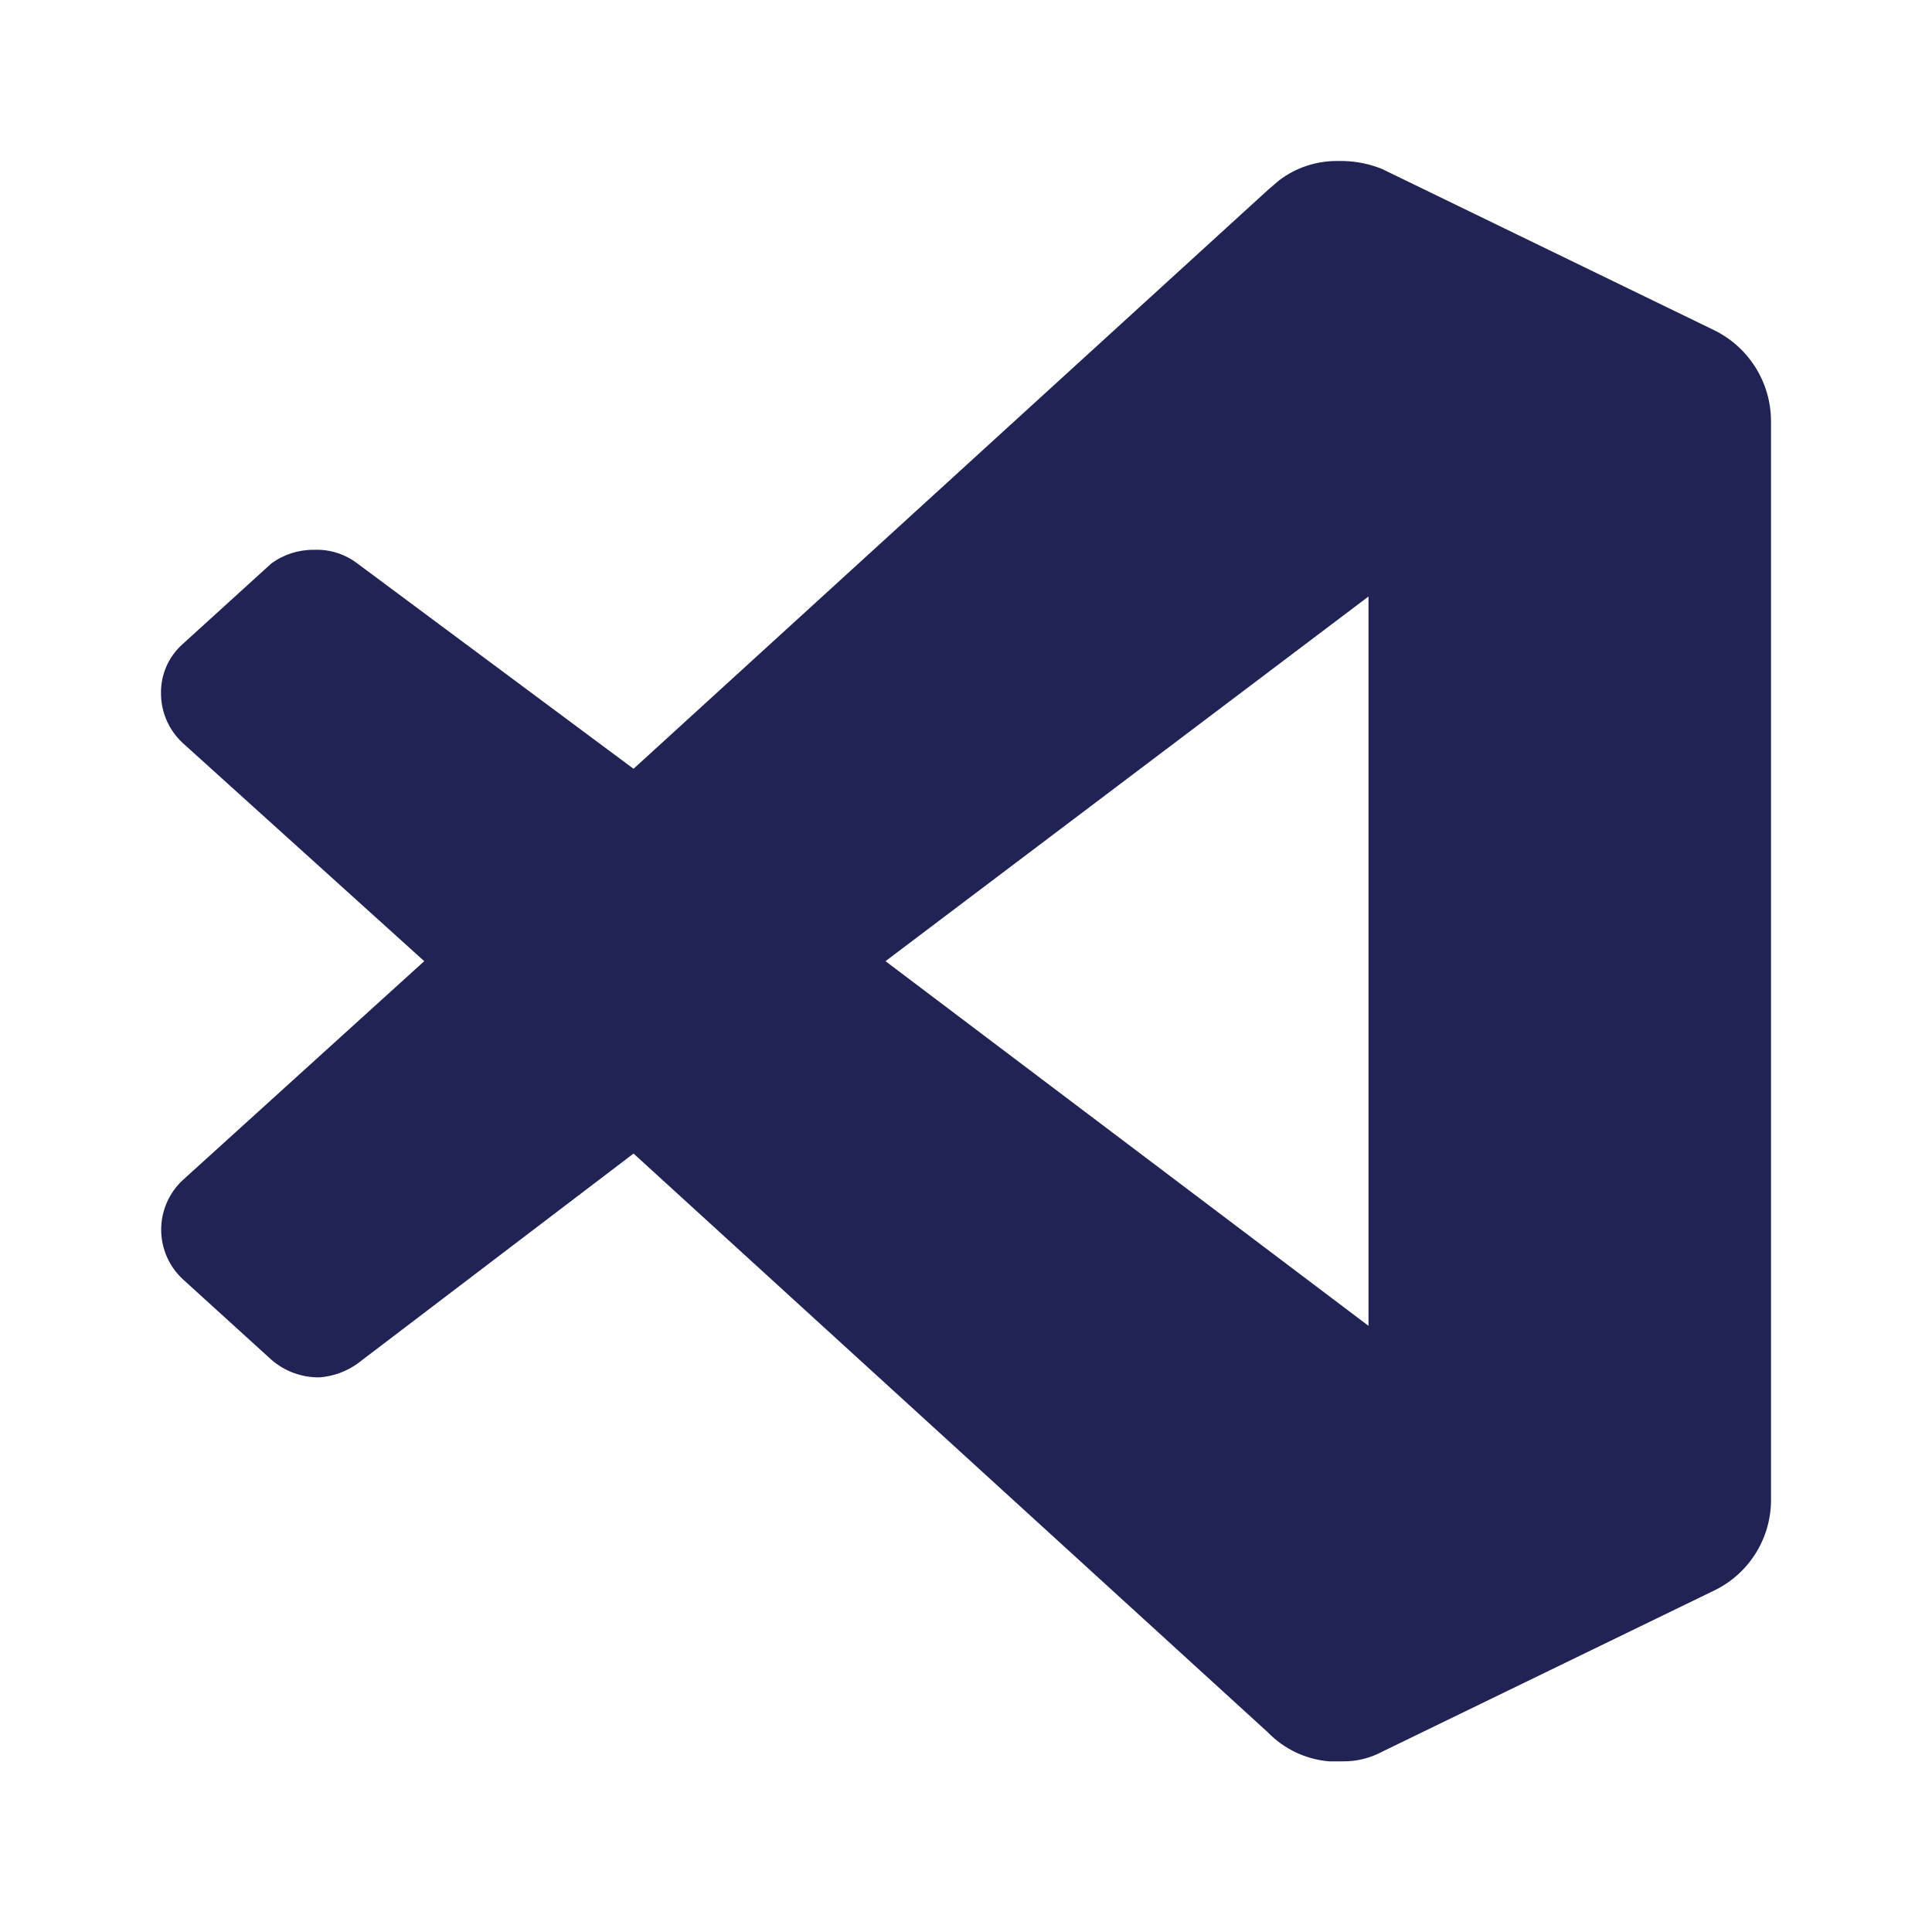
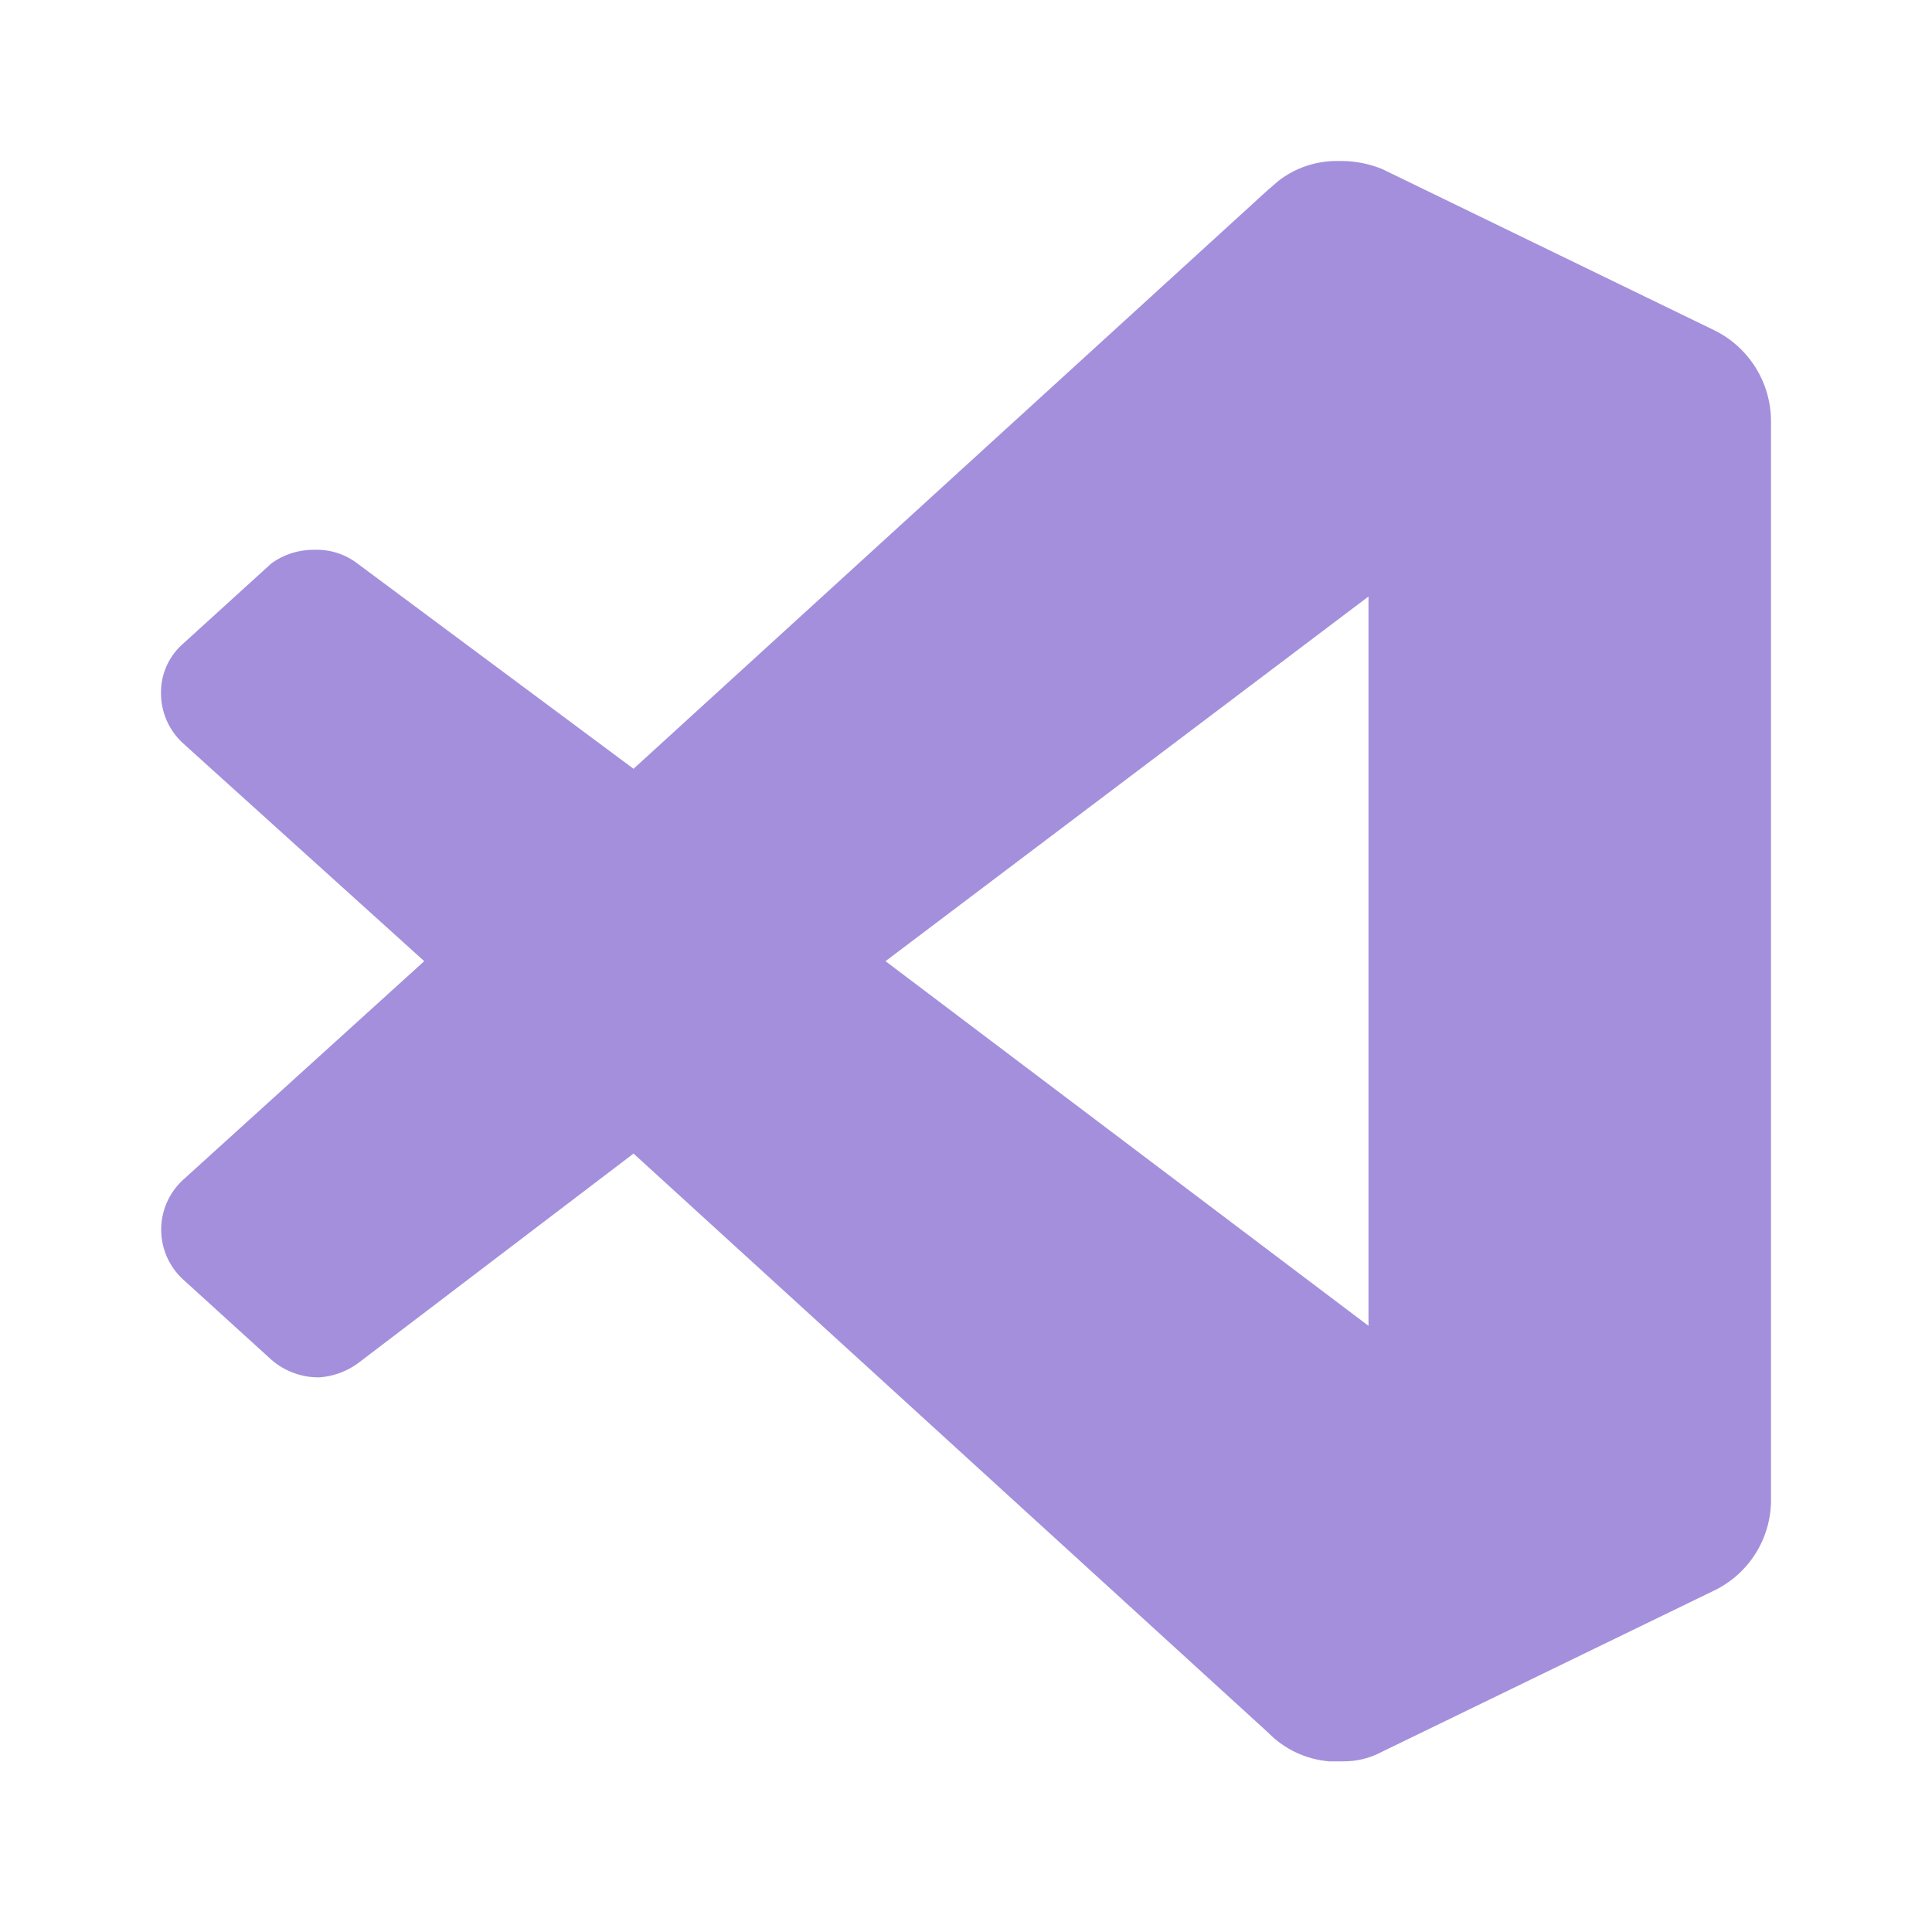
- <svg xmlns="http://www.w3.org/2000/svg" viewBox="0 0 24 24" fill="#212354" width="216" height="216">
+ <svg xmlns="http://www.w3.org/2000/svg" viewBox="0 0 24 24" fill="#A48FDC" width="216" height="216">
  <path d="m21.29 4.1-4.12-2a1.36 1.36 0 0 0-.48-.1h-.08a1.18 1.18 0 0 0-.72.24l-.14.12-7.88 7.19L4.44 7a.83.83 0 0 0-.54-.17.88.88 0 0 0-.53.17l-1.1 1a.8.8 0 0 0-.27.61.84.84 0 0 0 .27.62l3 2.71-3 2.72a.84.84 0 0 0 0 1.23l1.1 1a.89.89 0 0 0 .6.22.93.93 0 0 0 .47-.17l3.43-2.61 7.88 7.19a1.2 1.2 0 0 0 .76.36h.17a1 1 0 0 0 .49-.12l4.12-2a1.25 1.25 0 0 0 .71-1.1V5.23a1.26 1.26 0 0 0-.71-1.13zM17 16.47l-6-4.53 6-4.53z" />
</svg>
